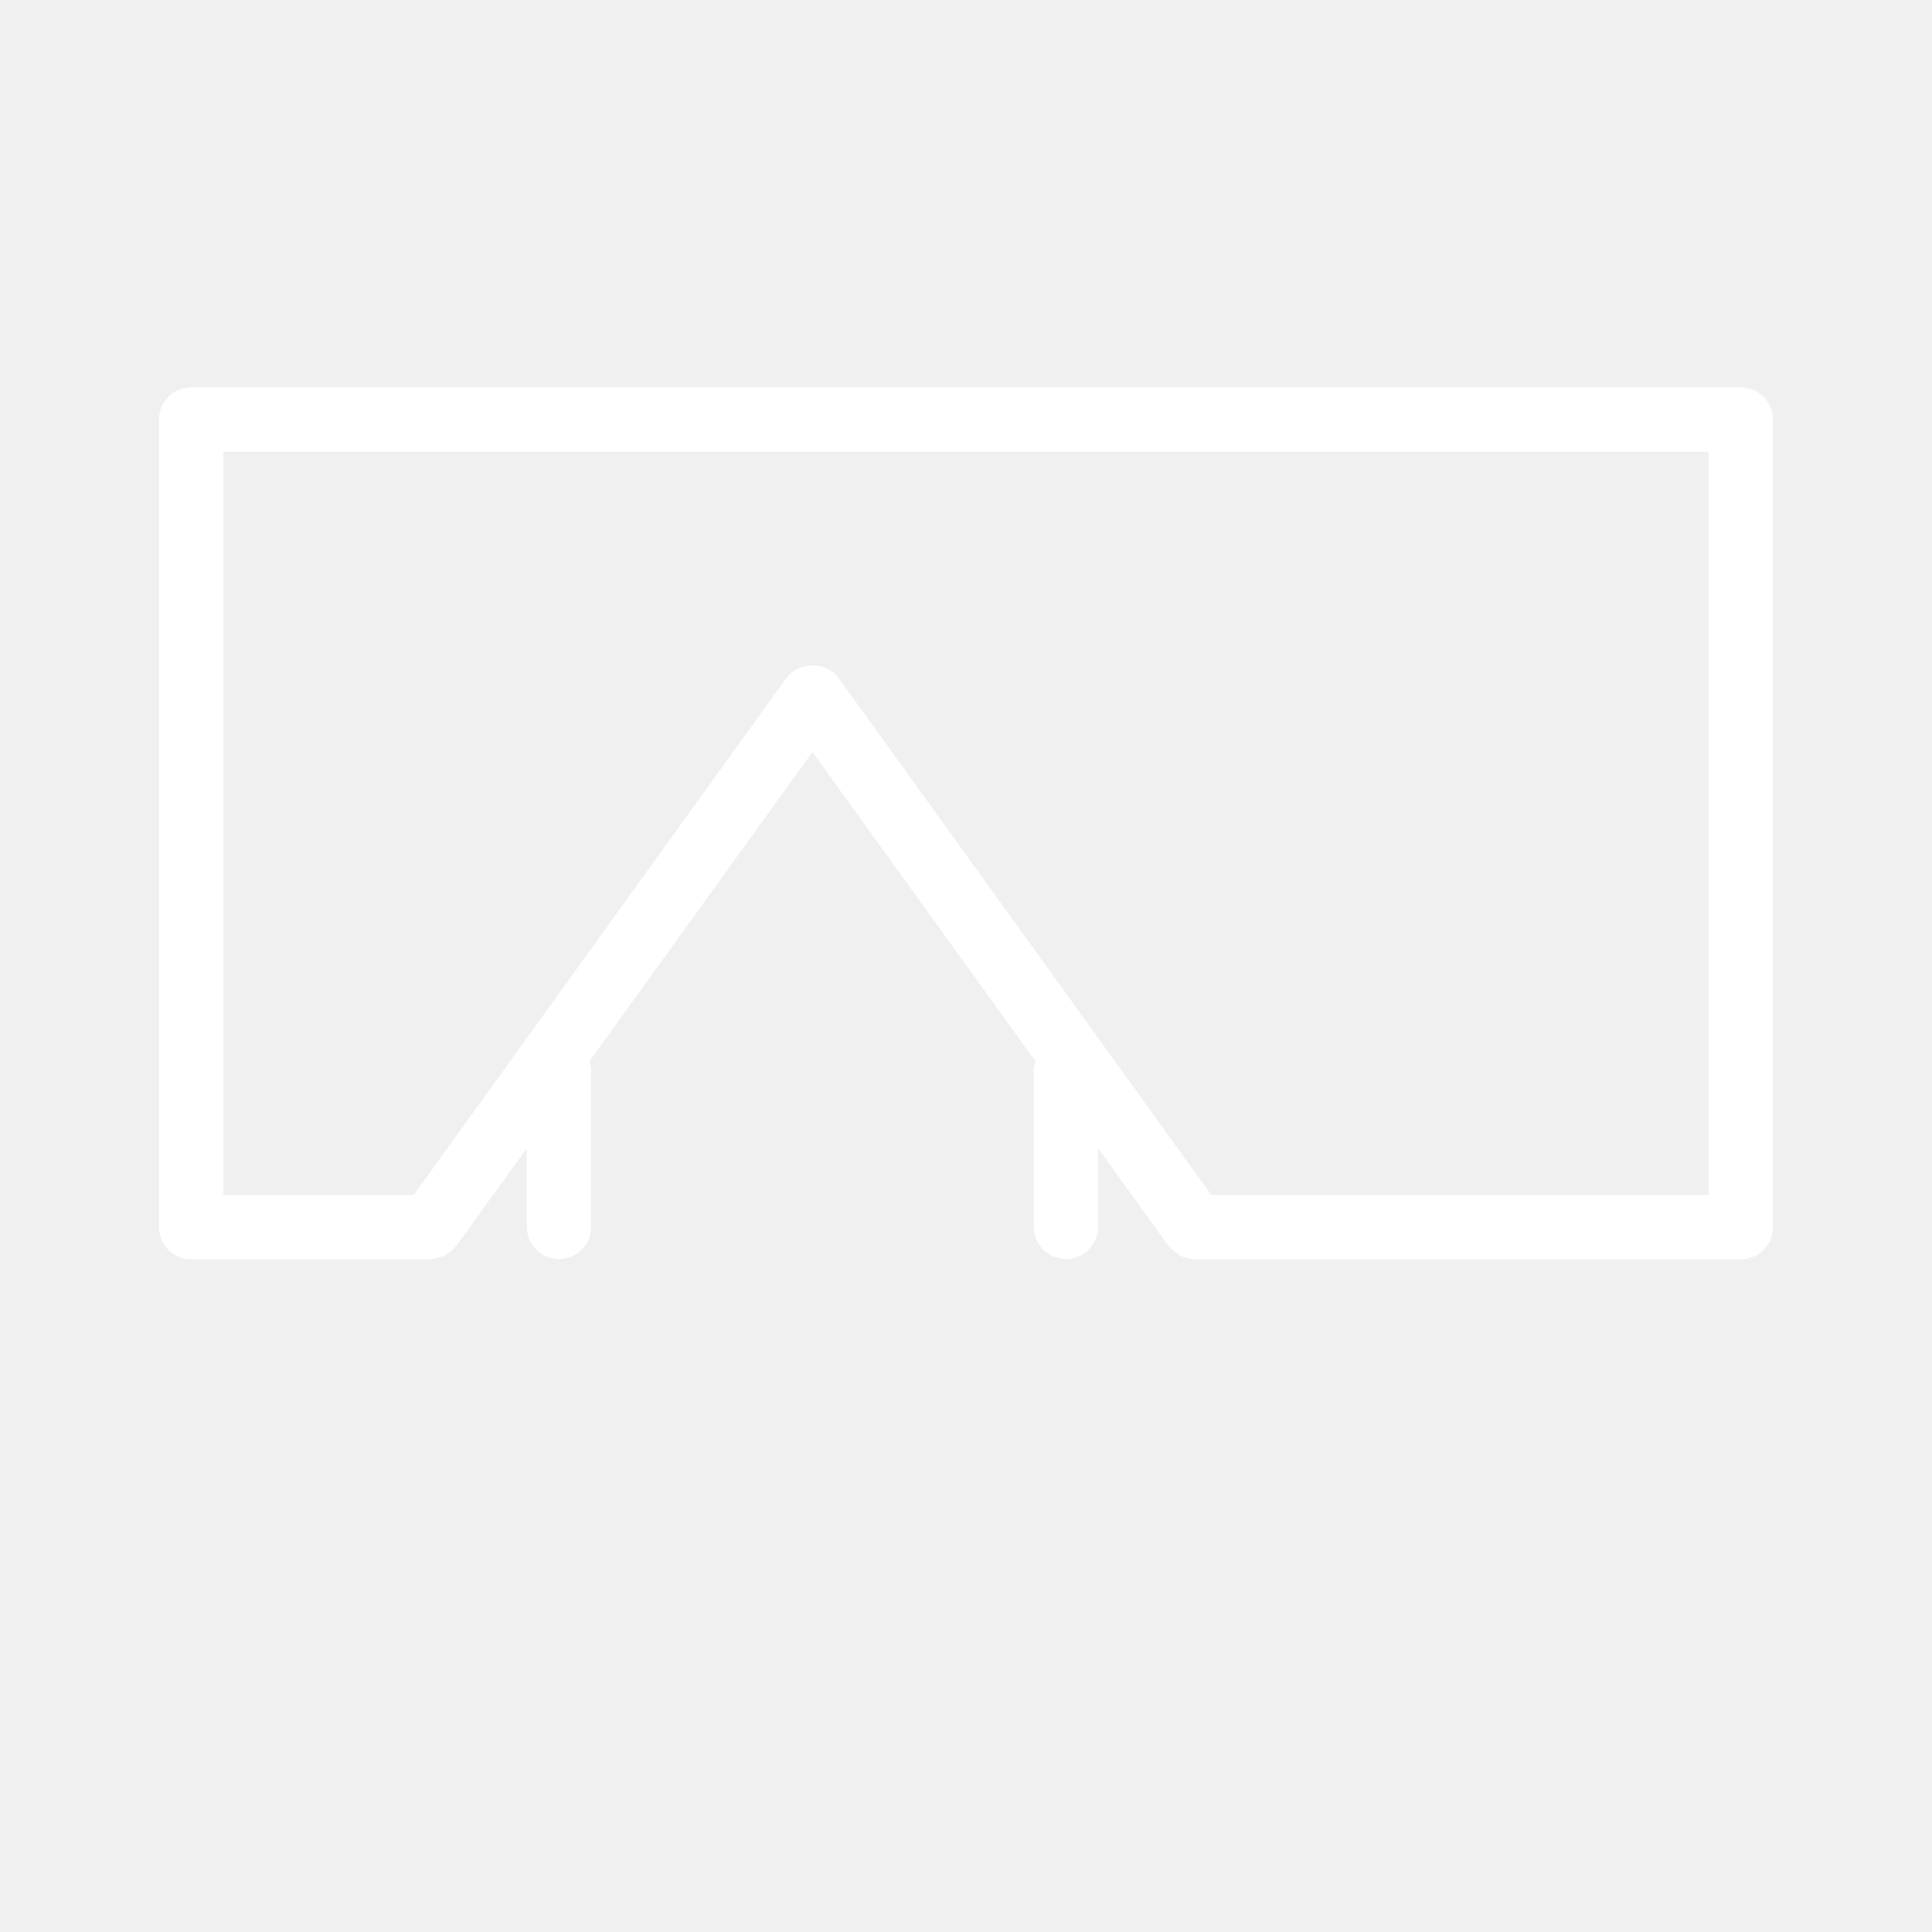
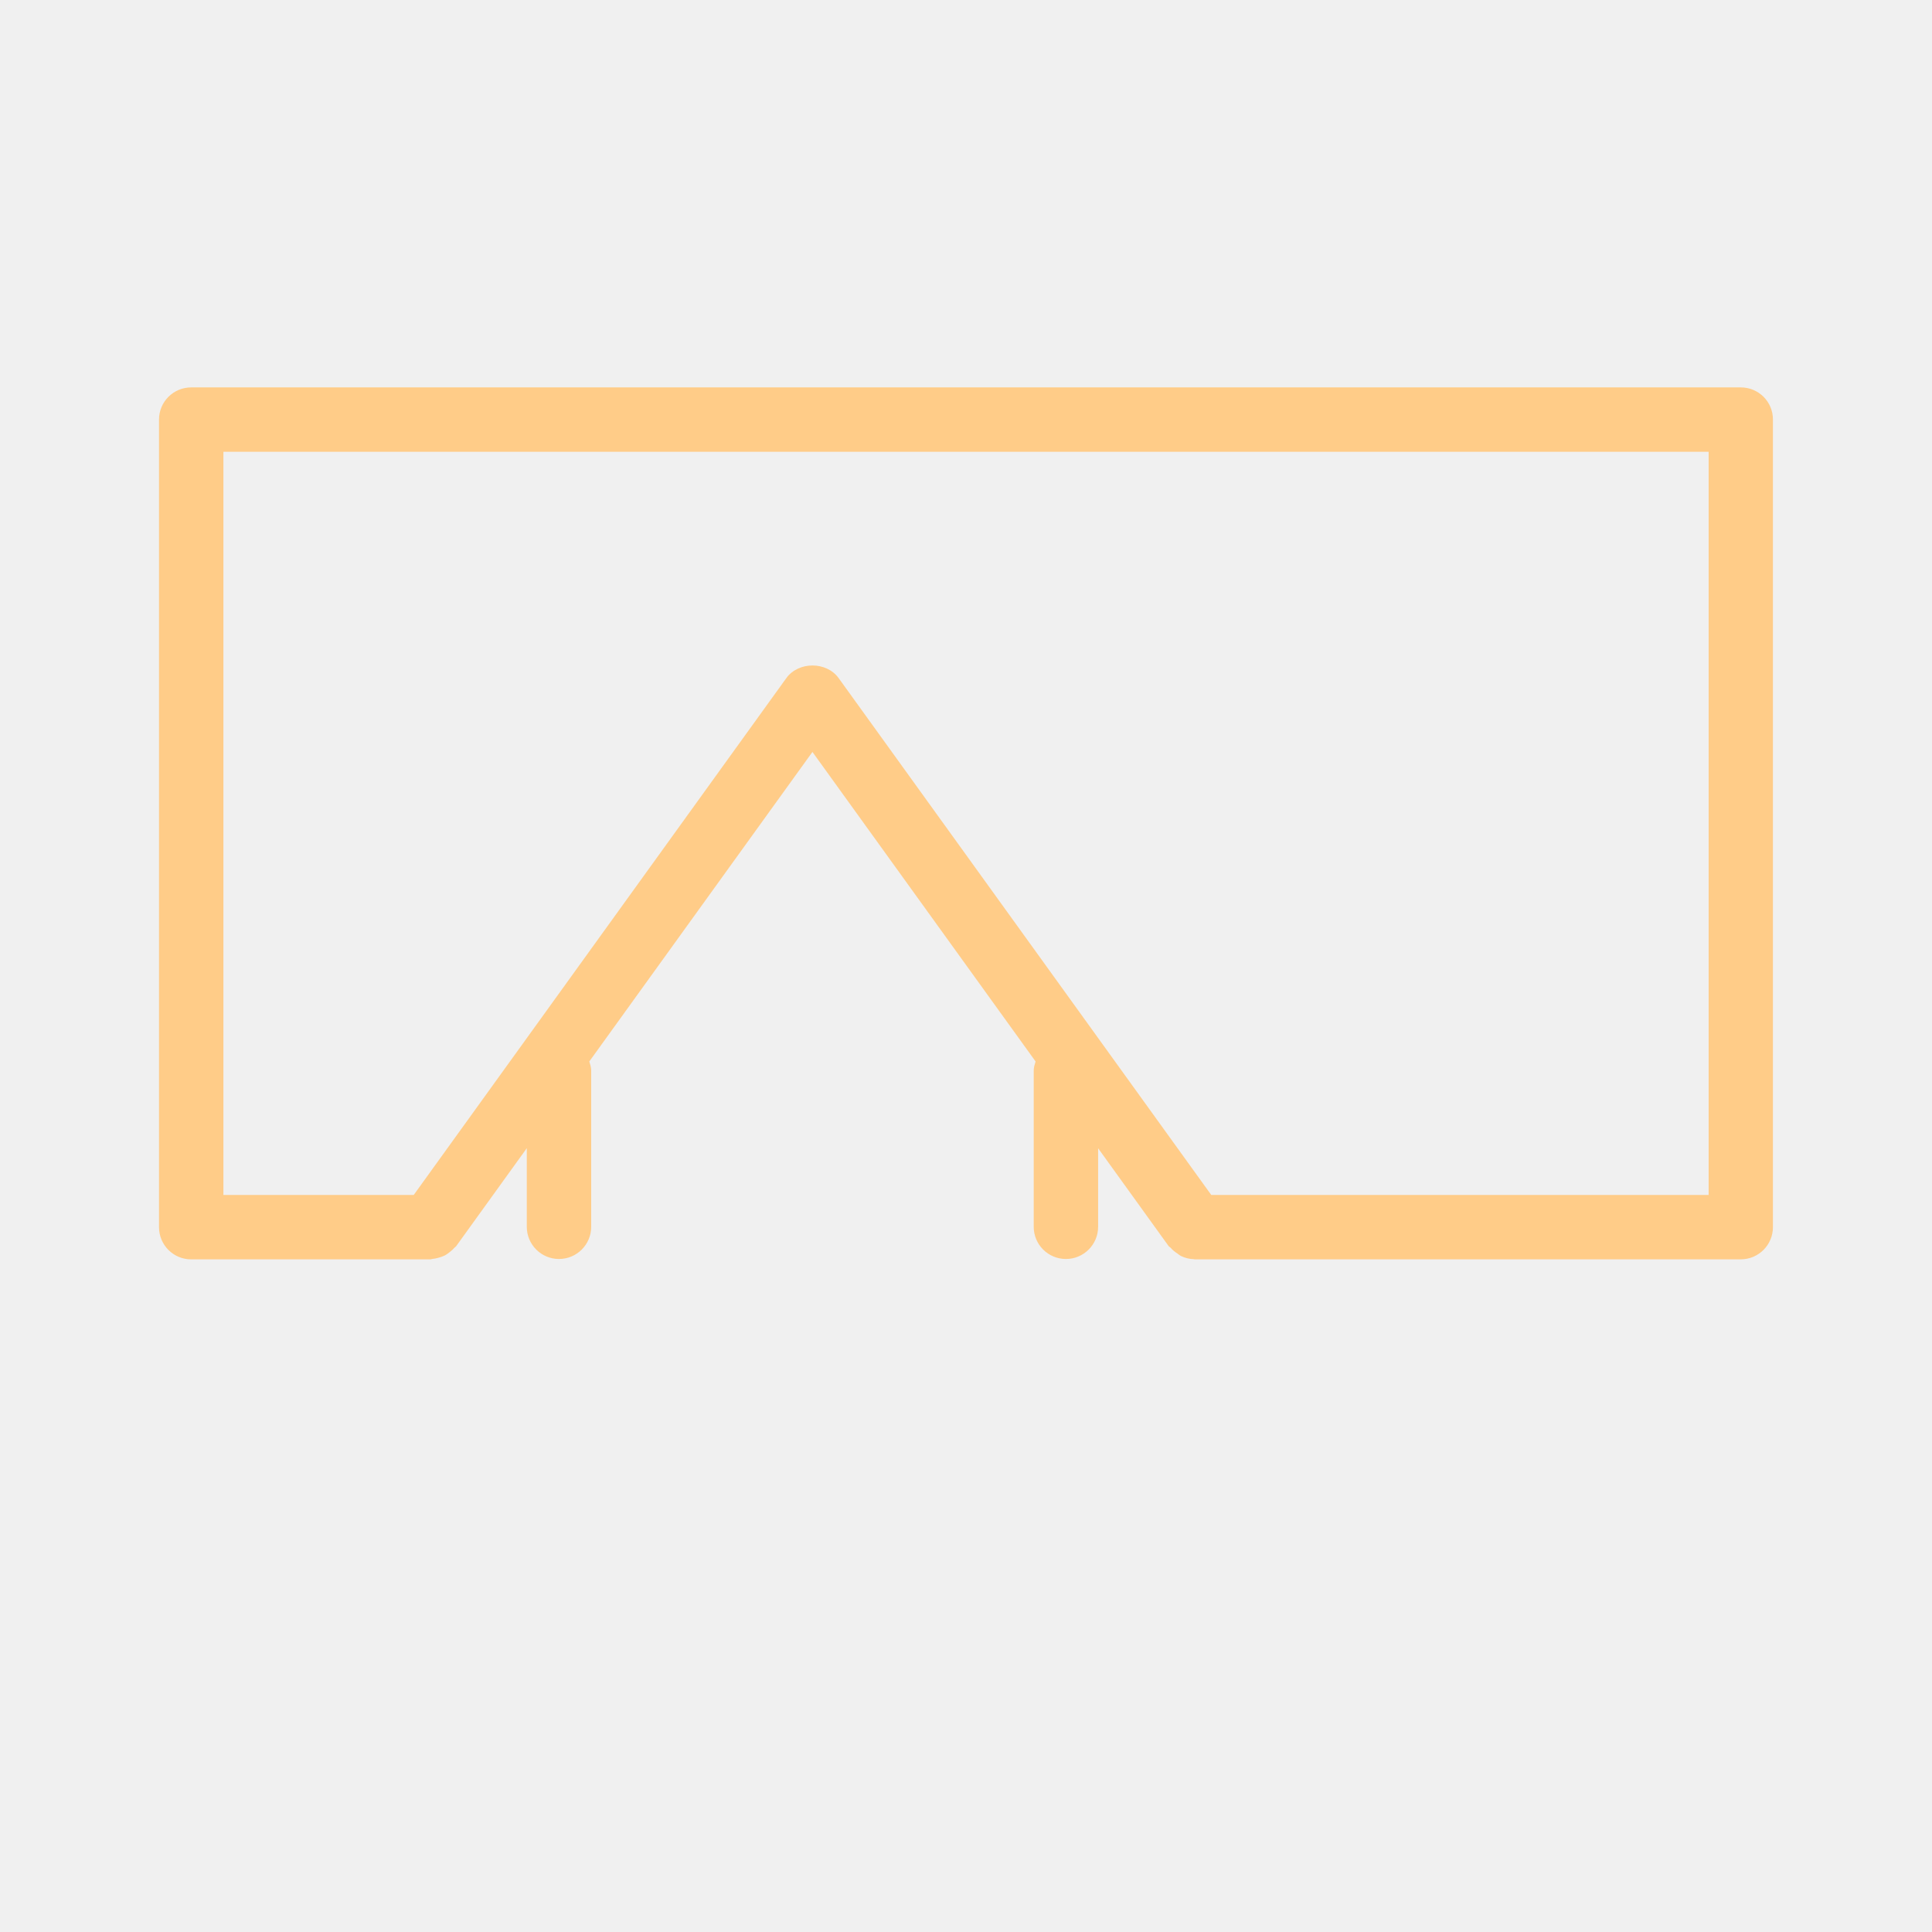
<svg xmlns="http://www.w3.org/2000/svg" version="1.1" x="0px" y="0px" viewBox="0 0 60 60" enable-background="new 0 0 60 60" xml:space="preserve">
  <g id="фон">
</g>
  <g id="контент">
-     <path fill="#FFF" d="M54.063,12.031h-48.125c-0.553,0-1,0.448-1,1v25.08c0,0.552,0.447,1,1,1   h7.421c0.028,0,0.052-0.014,0.079-0.016c0.069-0.005,0.133-0.021,0.199-0.04   c0.059-0.018,0.116-0.035,0.17-0.063c0.059-0.03,0.11-0.068,0.163-0.11   c0.05-0.04,0.097-0.079,0.138-0.128c0.019-0.022,0.046-0.034,0.063-0.059   l2.189-3.037v2.441c0,0.552,0.447,1,1,1s1-0.448,1-1v-4.849   c0-0.101-0.03-0.194-0.058-0.286l6.929-9.612l6.93,9.613   c-0.028,0.092-0.058,0.184-0.058,0.285v4.849c0,0.552,0.447,1,1,1s1-0.448,1-1v-2.439   l2.188,3.036c0.017,0.023,0.044,0.032,0.063,0.054   c0.061,0.072,0.133,0.128,0.212,0.18c0.042,0.028,0.078,0.063,0.124,0.083   c0.12,0.056,0.25,0.088,0.39,0.092c0.008,0,0.015,0.005,0.023,0.005   c0.001,0,0.001-0,0.002-0s0.001,0,0.002,0h16.953   c0.553,0,1-0.448,1-1V13.031C55.063,12.479,54.615,12.031,54.063,12.031z M53.063,37.111   H37.617L26.044,21.058c-0.377-0.521-1.246-0.521-1.623,0L12.848,37.111H6.938V14.031   h46.125V37.111z" />
+     <path fill="#FFCC88" d="M54.063,12.031h-48.125c-0.553,0-1,0.448-1,1v25.08c0,0.552,0.447,1,1,1   h7.421c0.028,0,0.052-0.014,0.079-0.016c0.069-0.005,0.133-0.021,0.199-0.04   c0.059-0.018,0.116-0.035,0.17-0.063c0.059-0.03,0.11-0.068,0.163-0.11   c0.05-0.04,0.097-0.079,0.138-0.128c0.019-0.022,0.046-0.034,0.063-0.059   l2.189-3.037v2.441c0,0.552,0.447,1,1,1s1-0.448,1-1v-4.849   c0-0.101-0.03-0.194-0.058-0.286l6.929-9.612l6.93,9.613   c-0.028,0.092-0.058,0.184-0.058,0.285v4.849c0,0.552,0.447,1,1,1s1-0.448,1-1v-2.439   l2.188,3.036c0.017,0.023,0.044,0.032,0.063,0.054   c0.061,0.072,0.133,0.128,0.212,0.18c0.042,0.028,0.078,0.063,0.124,0.083   c0.12,0.056,0.25,0.088,0.39,0.092c0.008,0,0.015,0.005,0.023,0.005   c0.001,0,0.001-0,0.002-0s0.001,0,0.002,0h16.953   c0.553,0,1-0.448,1-1V13.031C55.063,12.479,54.615,12.031,54.063,12.031z M53.063,37.111   H37.617L26.044,21.058c-0.377-0.521-1.246-0.521-1.623,0L12.848,37.111H6.938V14.031   h46.125V37.111z" />
  </g>
  <g id="Линейка" display="none">
</g>
  <g id="Направляющие" display="none">
</g>
</svg>
